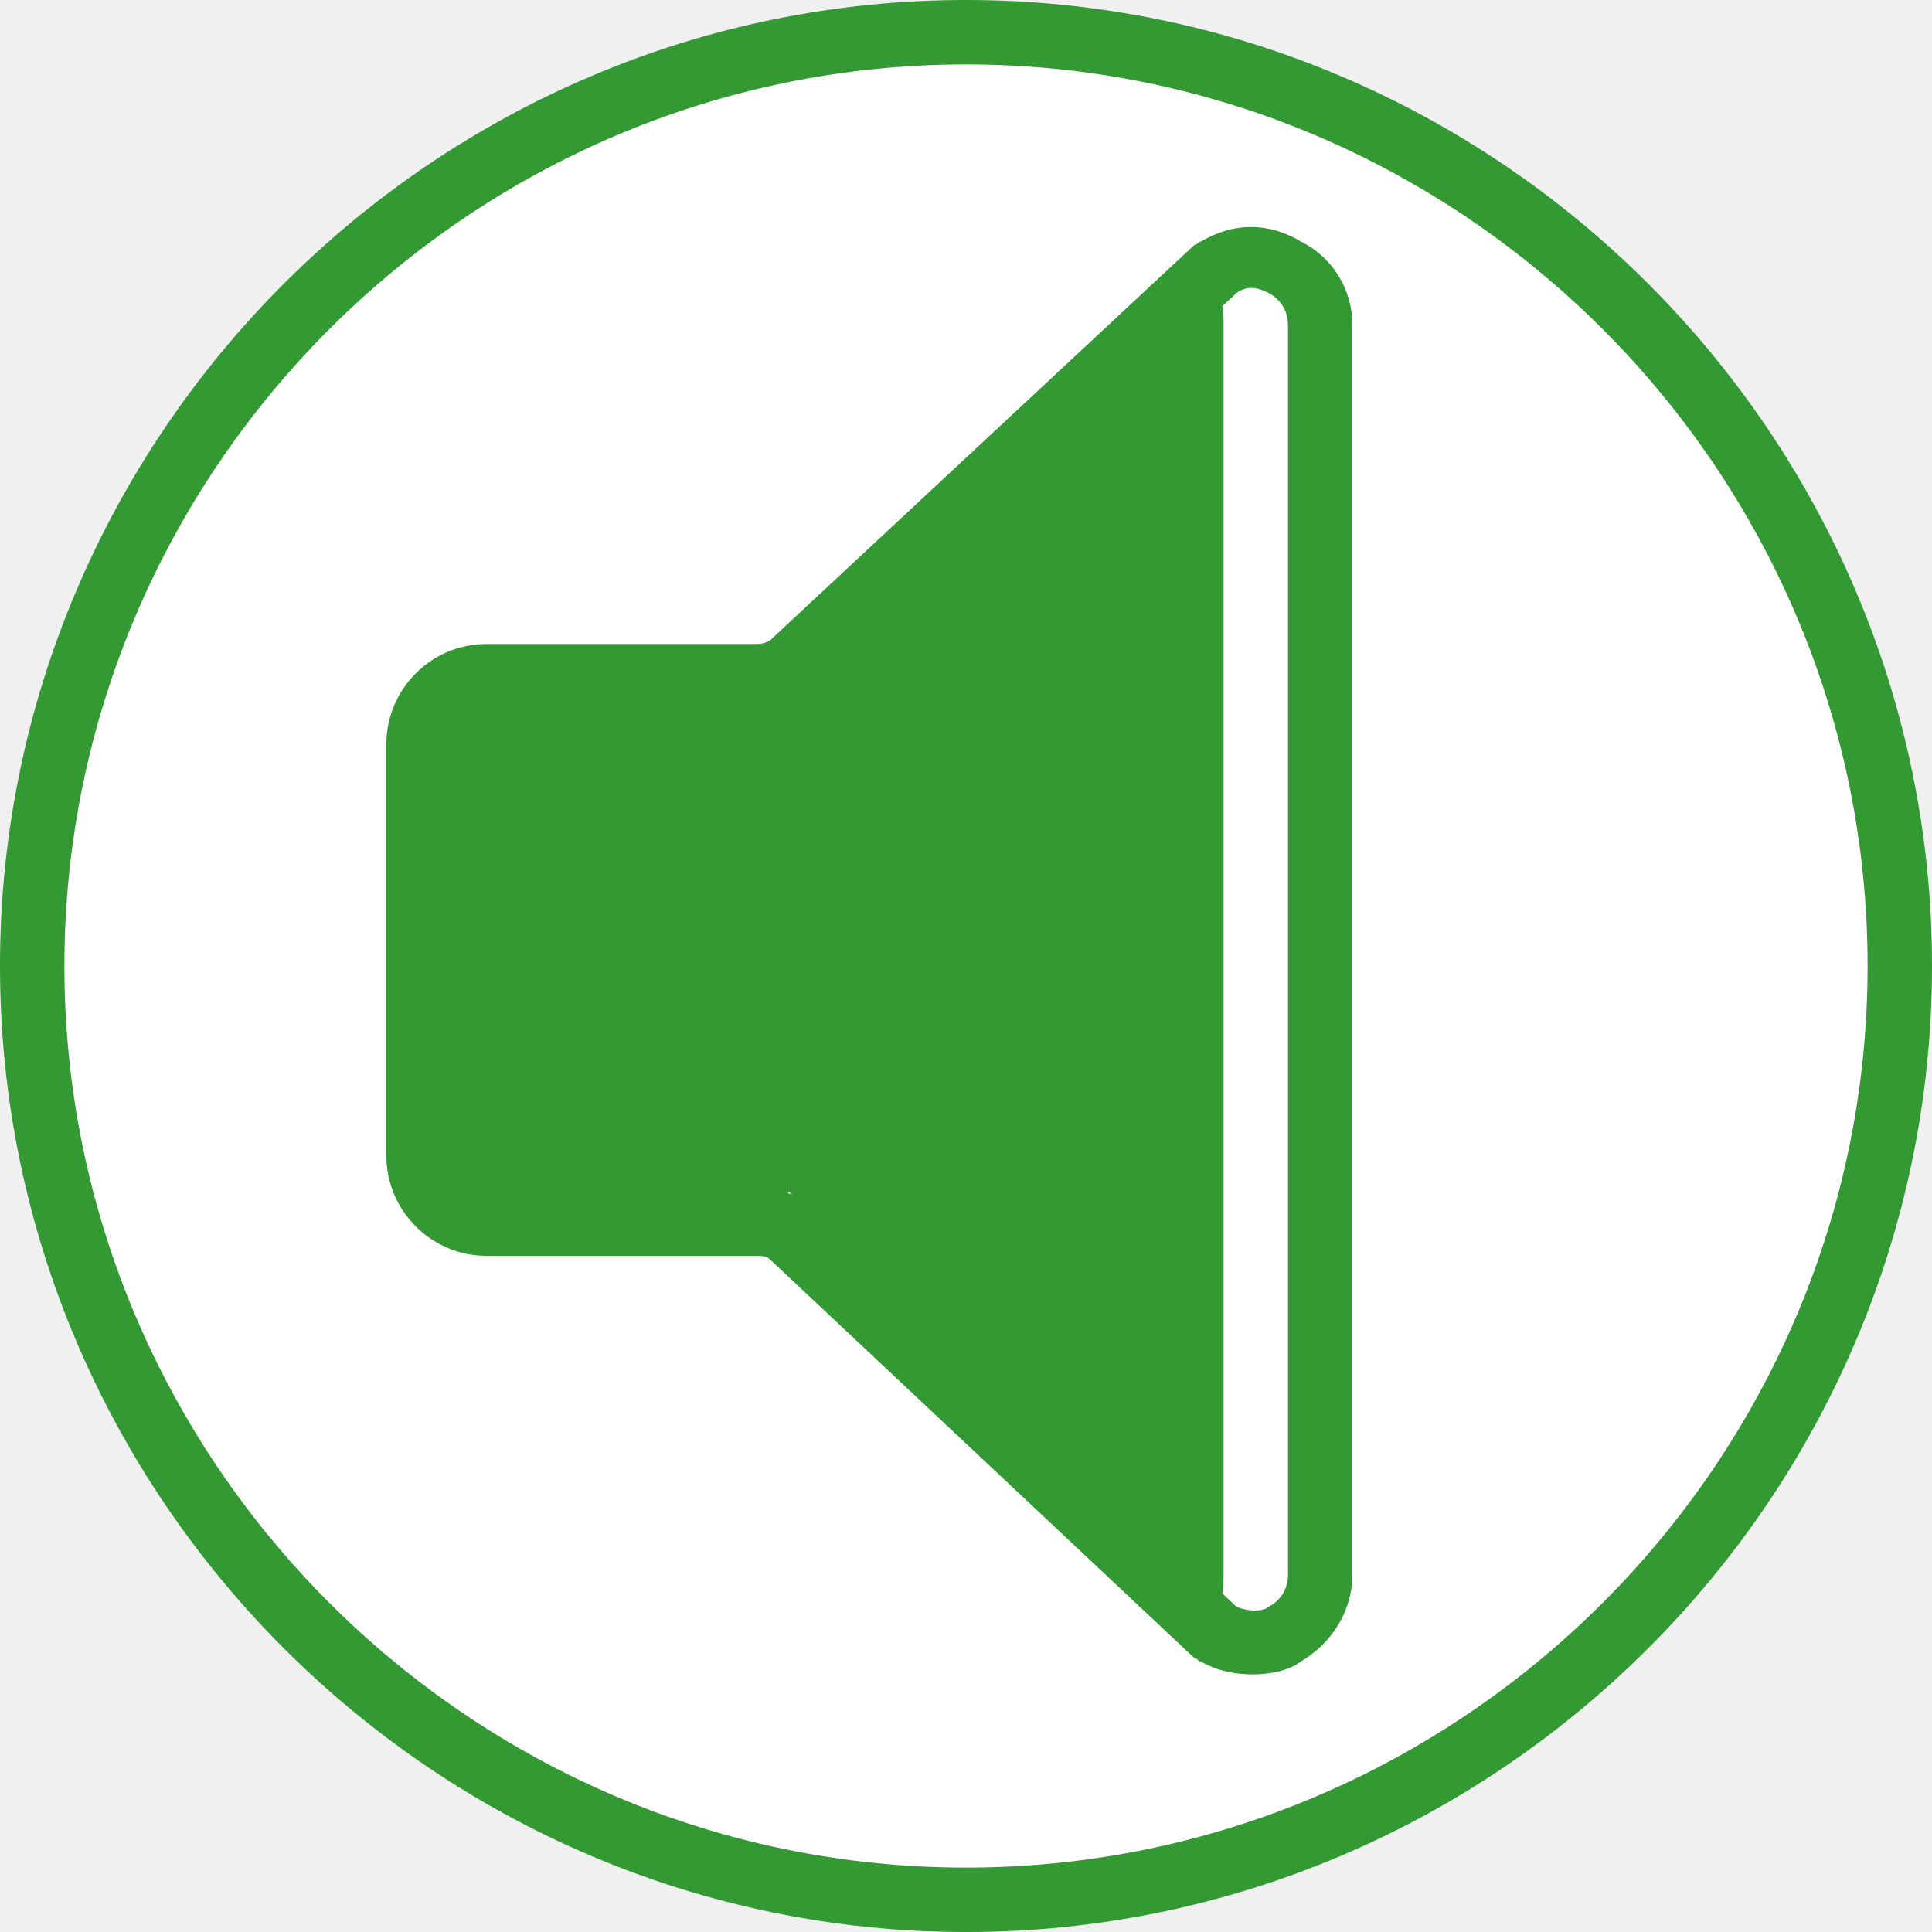
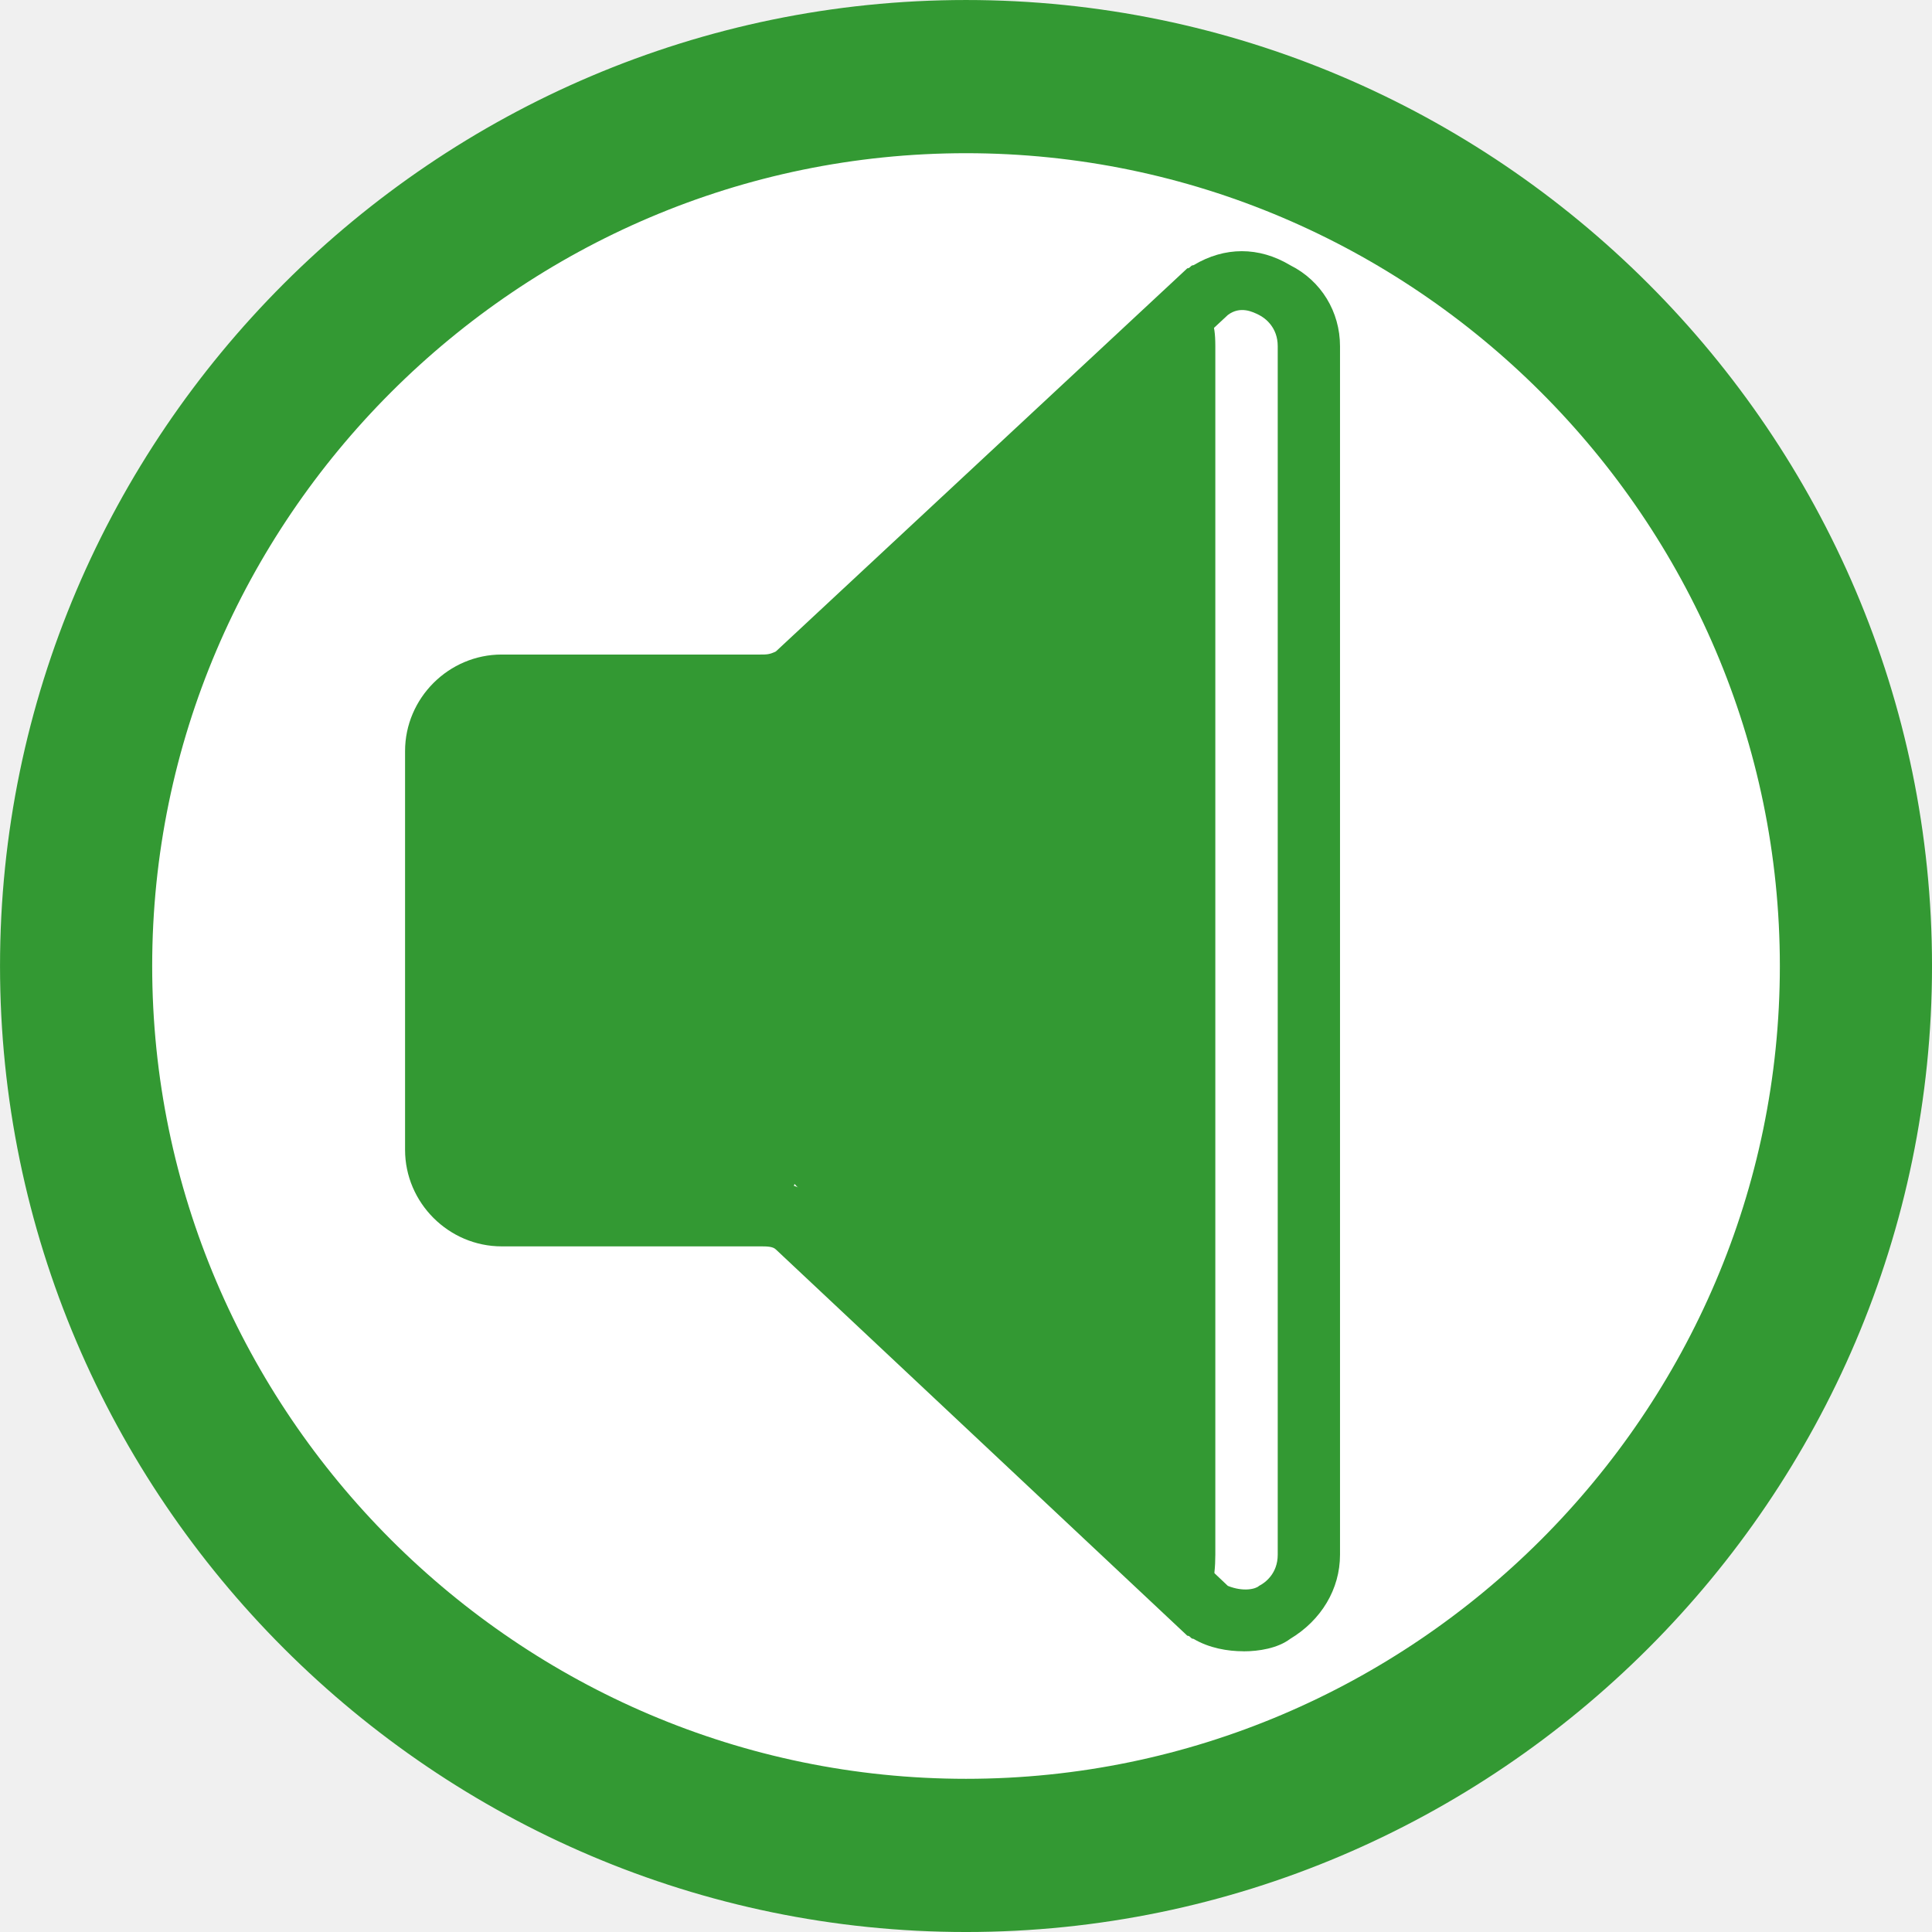
<svg xmlns="http://www.w3.org/2000/svg" enable-background="new 0 0 512 512" viewBox="0 0 512 512">
-   <g fill="#fff">
-     <path d="m503.467 256c0 136.533-110.933 247.467-247.467 247.467s-247.467-110.934-247.467-247.467 110.934-247.467 247.467-247.467 247.467 110.934 247.467 247.467" />
-     <path d="m477.867 256c0 136.533-98.987 247.467-221.867 247.467s-221.867-110.934-221.867-247.467 98.987-247.467 221.867-247.467 221.867 110.934 221.867 247.467" />
-     <path d="m34.133 256c0-136.533 98.987-247.467 221.867-247.467-136.533 0-247.467 110.934-247.467 247.467s110.934 247.467 247.467 247.467c-122.88 0-221.867-110.934-221.867-247.467" />
-     <path d="m199.68 179.2h-70.827c-10.24 0-17.92 7.68-17.92 17.92v109.227c0 10.24 7.68 17.92 17.92 17.92h70.827c3.413 0 5.973.853 9.387 2.56l113.493 105.813c11.947 6.827 27.307-1.707 27.307-15.36v-331.093c0-13.653-15.36-22.187-27.307-15.36l-113.493 105.813c-2.56 1.707-5.974 2.56-9.387 2.56" />
+   <g transform="matrix(16.04003 0 0 16.22612 -.635378 45.33801)">
+     <g fill="#fff" transform="matrix(.06034269 0 0 .05961648 .55227 -2.279241)">
+       <path d="m503.467 256c0 136.533-110.933 247.467-247.467 247.467s-247.467-110.934-247.467-247.467 110.934-247.467 247.467-247.467 247.467 110.934 247.467 247.467" />
+       <path d="m477.867 256c0 136.533-98.987 247.467-221.867 247.467s-221.867-110.934-221.867-247.467 98.987-247.467 221.867-247.467 221.867 110.934 221.867 247.467" />
+       <path d="m34.133 256c0-136.533 98.987-247.467 221.867-247.467-136.533 0-247.467 110.934-247.467 247.467s110.934 247.467 247.467 247.467c-122.88 0-221.867-110.934-221.867-247.467" />
+       <path d="m199.68 179.2h-70.827c-10.24 0-17.92 7.68-17.92 17.92v109.227c0 10.24 7.68 17.92 17.92 17.92h70.827c3.413 0 5.973.853 9.387 2.56l113.493 105.813c11.947 6.827 27.307-1.707 27.307-15.36v-331.093c0-13.653-15.36-22.187-27.307-15.36l-113.493 105.813c-2.56 1.707-5.974 2.56-9.387 2.56" />
+     </g>
+     <g fill="#393">
+       <path d="m12.601 8.404h-4.274c-.618 0-1.081.458-1.081 1.068v6.512c0 .61.463 1.068 1.081 1.068h4.274c.206 0 .36.051.566-.509l5.922 6.308c.721 1.068 1.03.56 1.03-.254v-19.739c0-.814-.309-.458-1.03-.051l-5.922 5.443c-.154.102-.36.153-.566.153" stroke-width=".06" />
+       <path d="m20.583 24.175c-.257 0-.566-.051-.824-.203-.051 0-.051-.051-.103-.051l-6.797-6.308c-.051-.051-.154-.051-.257-.051h-4.274c-.875 0-1.596-.712-1.596-1.577v-6.512c0-.865.721-1.577 1.596-1.577h4.274c.103 0 .154 0 .257-.051l6.797-6.257c.051 0 .051-.051.103-.051.515-.305 1.081-.305 1.596 0 .515.254.824.763.824 1.323v19.739c0 .56-.309 1.068-.824 1.374-.206.153-.515.203-.772.203zm-.257-1.068c.257.102.463.051.515 0 .103-.051.309-.203.309-.509v-19.739c0-.305-.206-.458-.309-.509-.103-.051-.309-.153-.515 0l-6.797 6.257c-.051 0-.051.051-.103.051-.257.153-.515.203-.824.203h-4.274c-.309 0-.566.254-.566.56v6.512c0 .305.257.56.566.56h4.274c.309 0 .566.051.824.203.051 0 .051.051.103.051z" stroke-width=".06" />
+       <path d="m16 28.01c-8.366 0-15.21-6.762-15.21-15.027 0-8.265 6.845-15.027 15.21-15.027 8.366 0 15.21 6.762 15.21 15.027 0 8.265-6.845 15.027-15.21 15.027zm0-29.052c-7.808 0-14.196 6.311-14.196 14.025s6.388 14.025 14.196 14.025c7.808 0 14.196-6.311 14.196-14.025s-6.388-14.025-14.196-14.025z" stroke="#393" stroke-width="1.5" />
+     </g>
  </g>
-   <path d="m199.68 179.2h-70.827c-10.24 0-17.92 7.68-17.92 17.92v109.227c0 10.24 7.68 17.92 17.92 17.92h70.827c3.413 0 5.973.853 9.387-8.533l98.133 105.813c11.947 17.92 17.067 9.387 17.067-4.267v-331.093c0-13.653-5.12-7.68-17.067-.853l-98.133 91.307c-2.56 1.706-5.974 2.559-9.387 2.559" fill="#393" />
-   <path d="m331.947 443.733c-4.267 0-9.387-.853-13.653-3.413-.853 0-.853-.853-1.707-.853l-112.64-105.813c-.853-.853-2.56-.853-4.267-.853h-70.827c-14.507 0-26.453-11.947-26.453-26.453v-109.228c0-14.507 11.947-26.453 26.453-26.453h70.827c1.707 0 2.56 0 4.267-.853l112.64-104.96c.853 0 .853-.853 1.707-.853 8.533-5.12 17.92-5.12 26.453 0 8.533 4.267 13.653 12.8 13.653 22.187v331.092c0 9.387-5.12 17.92-13.653 23.04-3.414 2.56-8.534 3.413-12.8 3.413zm-4.267-17.92c4.267 1.707 7.68.853 8.533 0 1.707-.853 5.12-3.413 5.12-8.533v-331.093c0-5.12-3.413-7.68-5.12-8.533s-5.12-2.56-8.533 0l-112.64 104.96c-.853 0-.853.853-1.707.853-4.267 2.56-8.533 3.413-13.653 3.413h-70.827c-5.12 0-9.387 4.267-9.387 9.387v109.227c0 5.12 4.267 9.387 9.387 9.387h70.827c5.12 0 9.387.853 13.653 3.413.853 0 .853.853 1.707.853z" fill="#393" />
-   <path d="m256 512c-140.8 0-256-115.2-256-256s115.2-256 256-256 256 115.2 256 256-115.2 256-256 256zm0-494.933c-131.413 0-238.933 107.52-238.933 238.933s107.52 238.933 238.933 238.933 238.933-107.52 238.933-238.933-107.52-238.933-238.933-238.933z" fill="#393" />
</svg>
